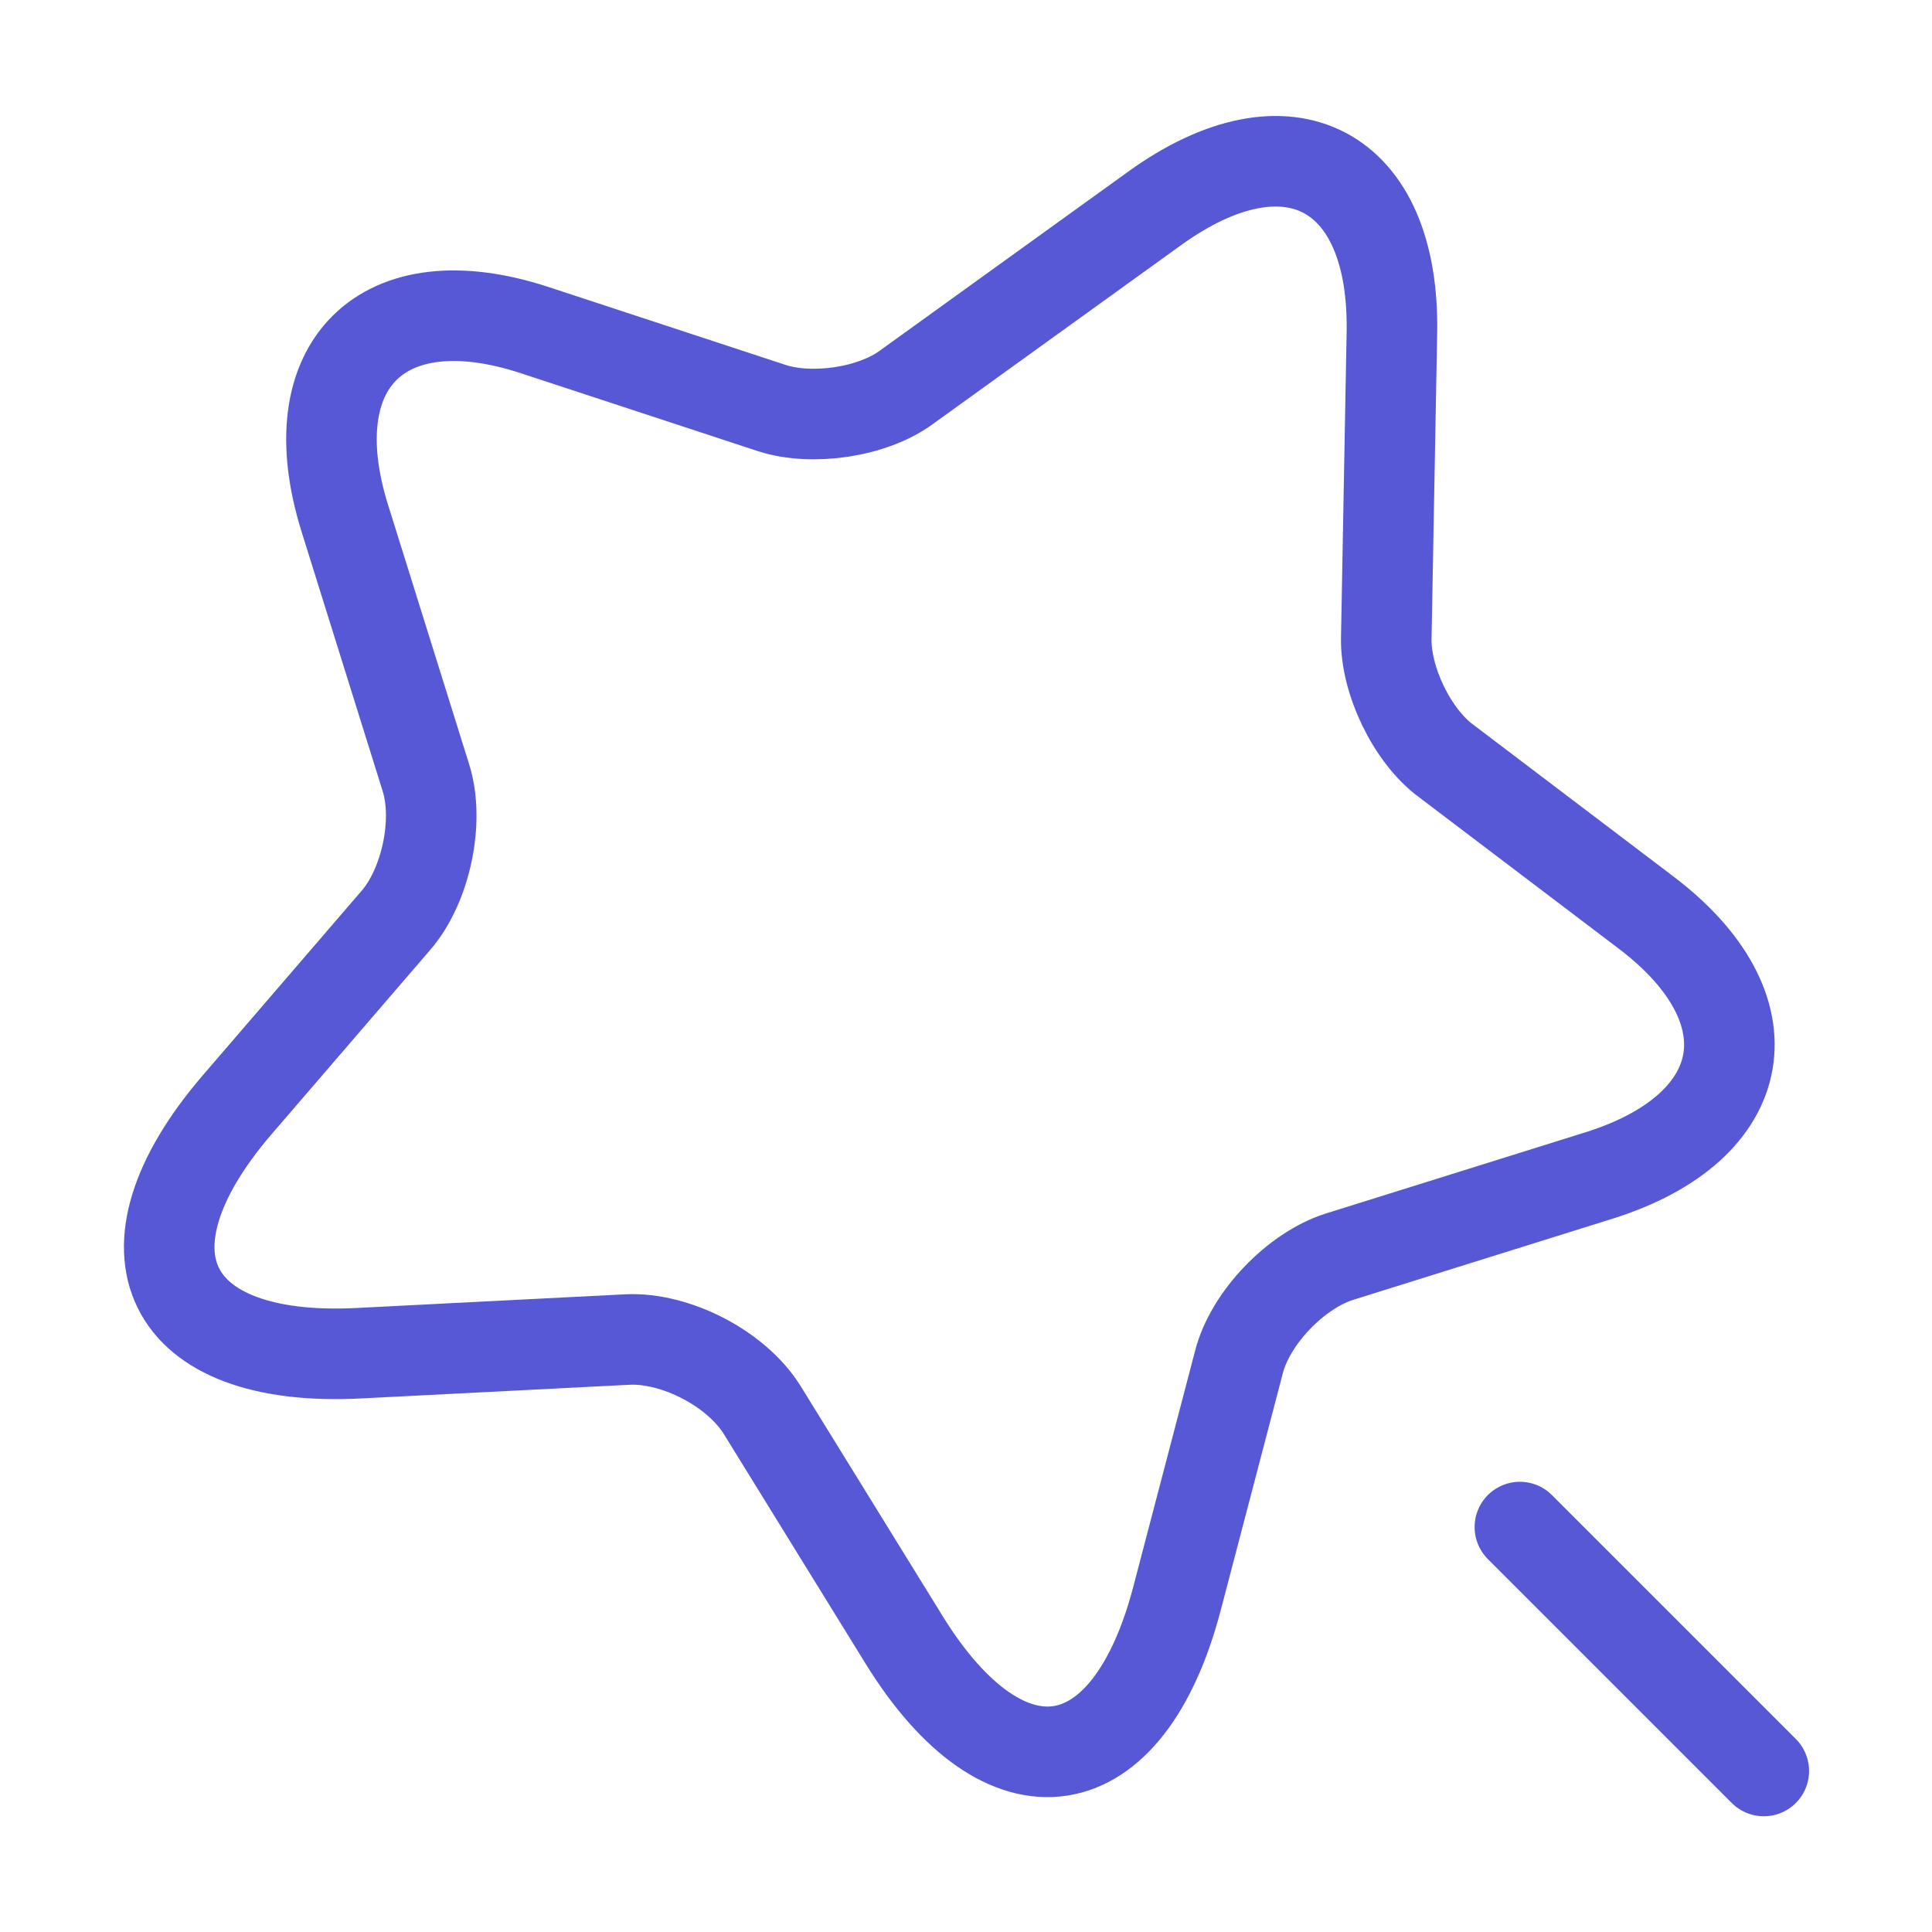
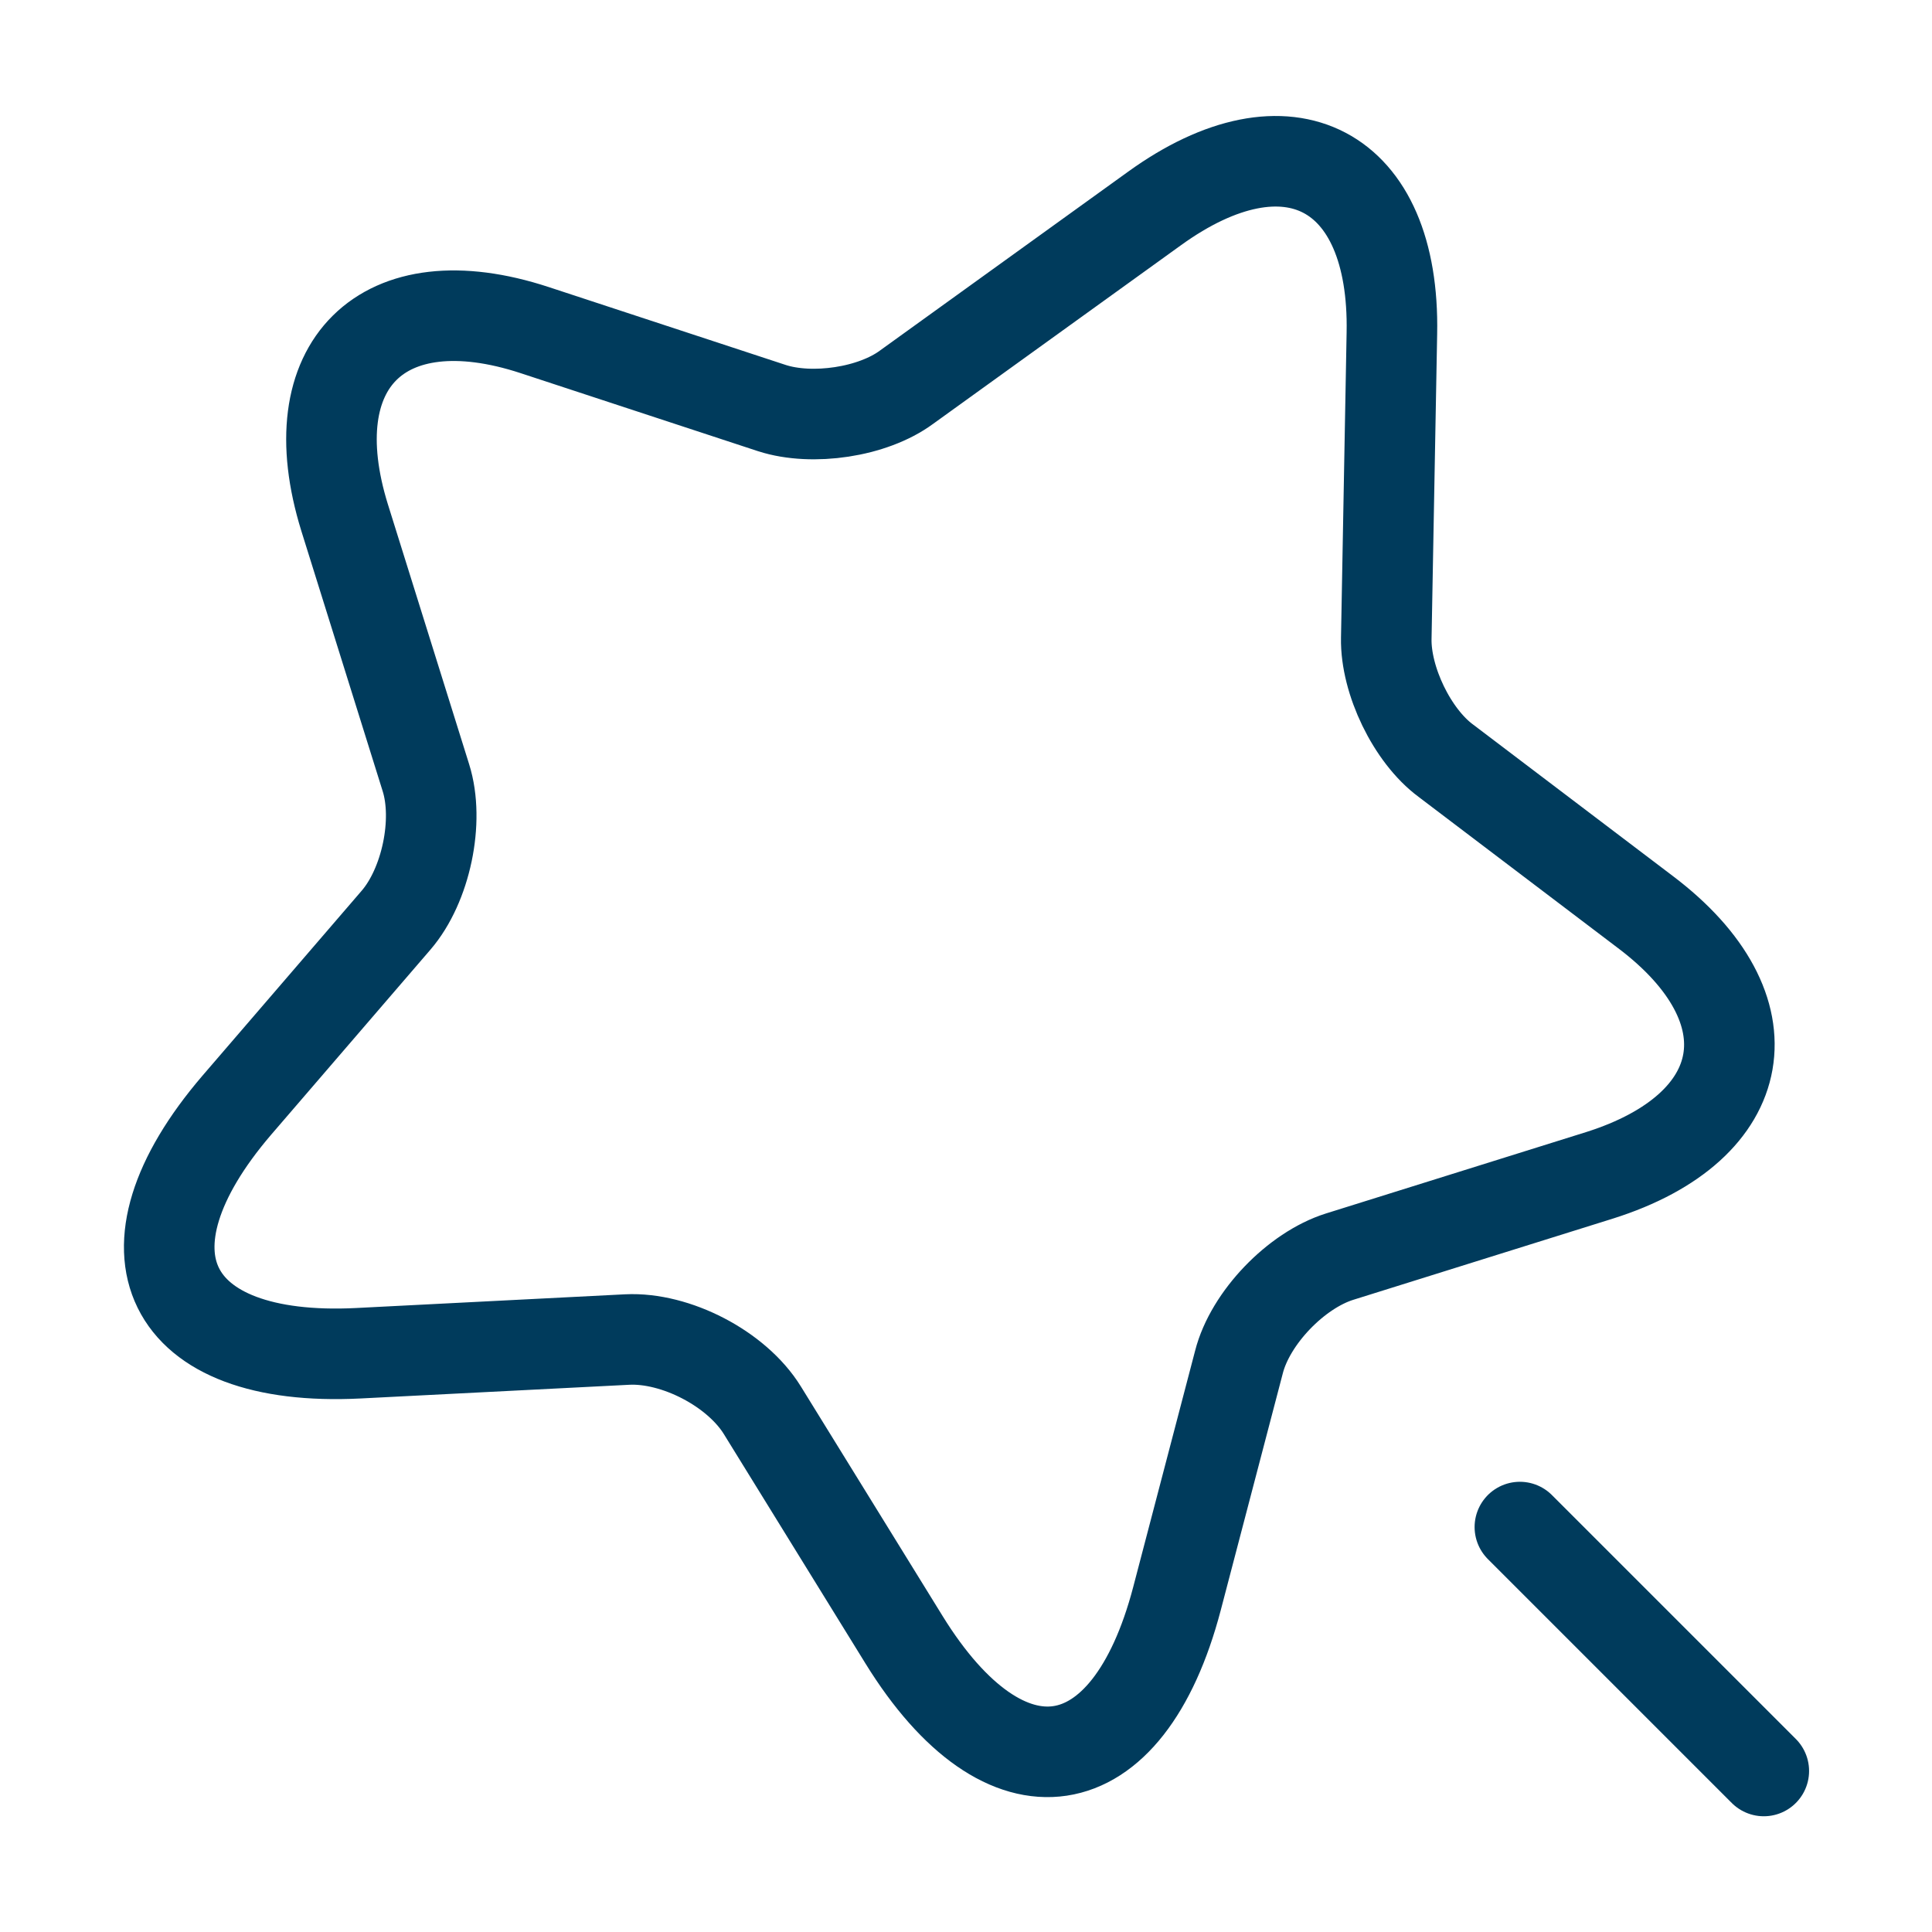
<svg xmlns="http://www.w3.org/2000/svg" width="32" height="32" viewBox="0 0 32 32" fill="none">
-   <path d="M23.054 5.52L22.961 10.574C22.948 11.267 23.388 12.187 23.948 12.6L27.254 15.107C29.374 16.707 29.028 18.667 26.494 19.467L22.188 20.814C21.468 21.04 20.708 21.827 20.521 22.56L19.494 26.48C18.681 29.574 16.654 29.88 14.974 27.16L12.628 23.36C12.201 22.667 11.188 22.147 10.388 22.187L5.934 22.414C2.748 22.574 1.841 20.734 3.921 18.307L6.561 15.24C7.054 14.667 7.281 13.6 7.054 12.88L5.708 8.574C4.921 6.04 6.334 4.64 8.854 5.467L12.788 6.76C13.454 6.974 14.454 6.827 15.014 6.414L19.121 3.454C21.334 1.854 23.108 2.787 23.054 5.52Z" stroke="#5758d6" stroke-width="1.5" stroke-linecap="round" stroke-linejoin="round" />
-   <path d="M29.214 29.333L25.174 25.293" stroke="#5758d6" stroke-width="1.5" stroke-linecap="round" stroke-linejoin="round" />
+   <path d="M23.054 5.52L22.961 10.574C22.948 11.267 23.388 12.187 23.948 12.6L27.254 15.107C29.374 16.707 29.028 18.667 26.494 19.467L22.188 20.814C21.468 21.04 20.708 21.827 20.521 22.56L19.494 26.48C18.681 29.574 16.654 29.88 14.974 27.16L12.628 23.36C12.201 22.667 11.188 22.147 10.388 22.187L5.934 22.414C2.748 22.574 1.841 20.734 3.921 18.307L6.561 15.24C7.054 14.667 7.281 13.6 7.054 12.88L5.708 8.574C4.921 6.04 6.334 4.64 8.854 5.467L12.788 6.76C13.454 6.974 14.454 6.827 15.014 6.414L19.121 3.454C21.334 1.854 23.108 2.787 23.054 5.52Z" stroke="#003B5C" stroke-width="1.5" stroke-linecap="round" stroke-linejoin="round" />
+   <path d="M29.214 29.333L25.174 25.293" stroke="#003B5C" stroke-width="1.5" stroke-linecap="round" stroke-linejoin="round" />
</svg>
